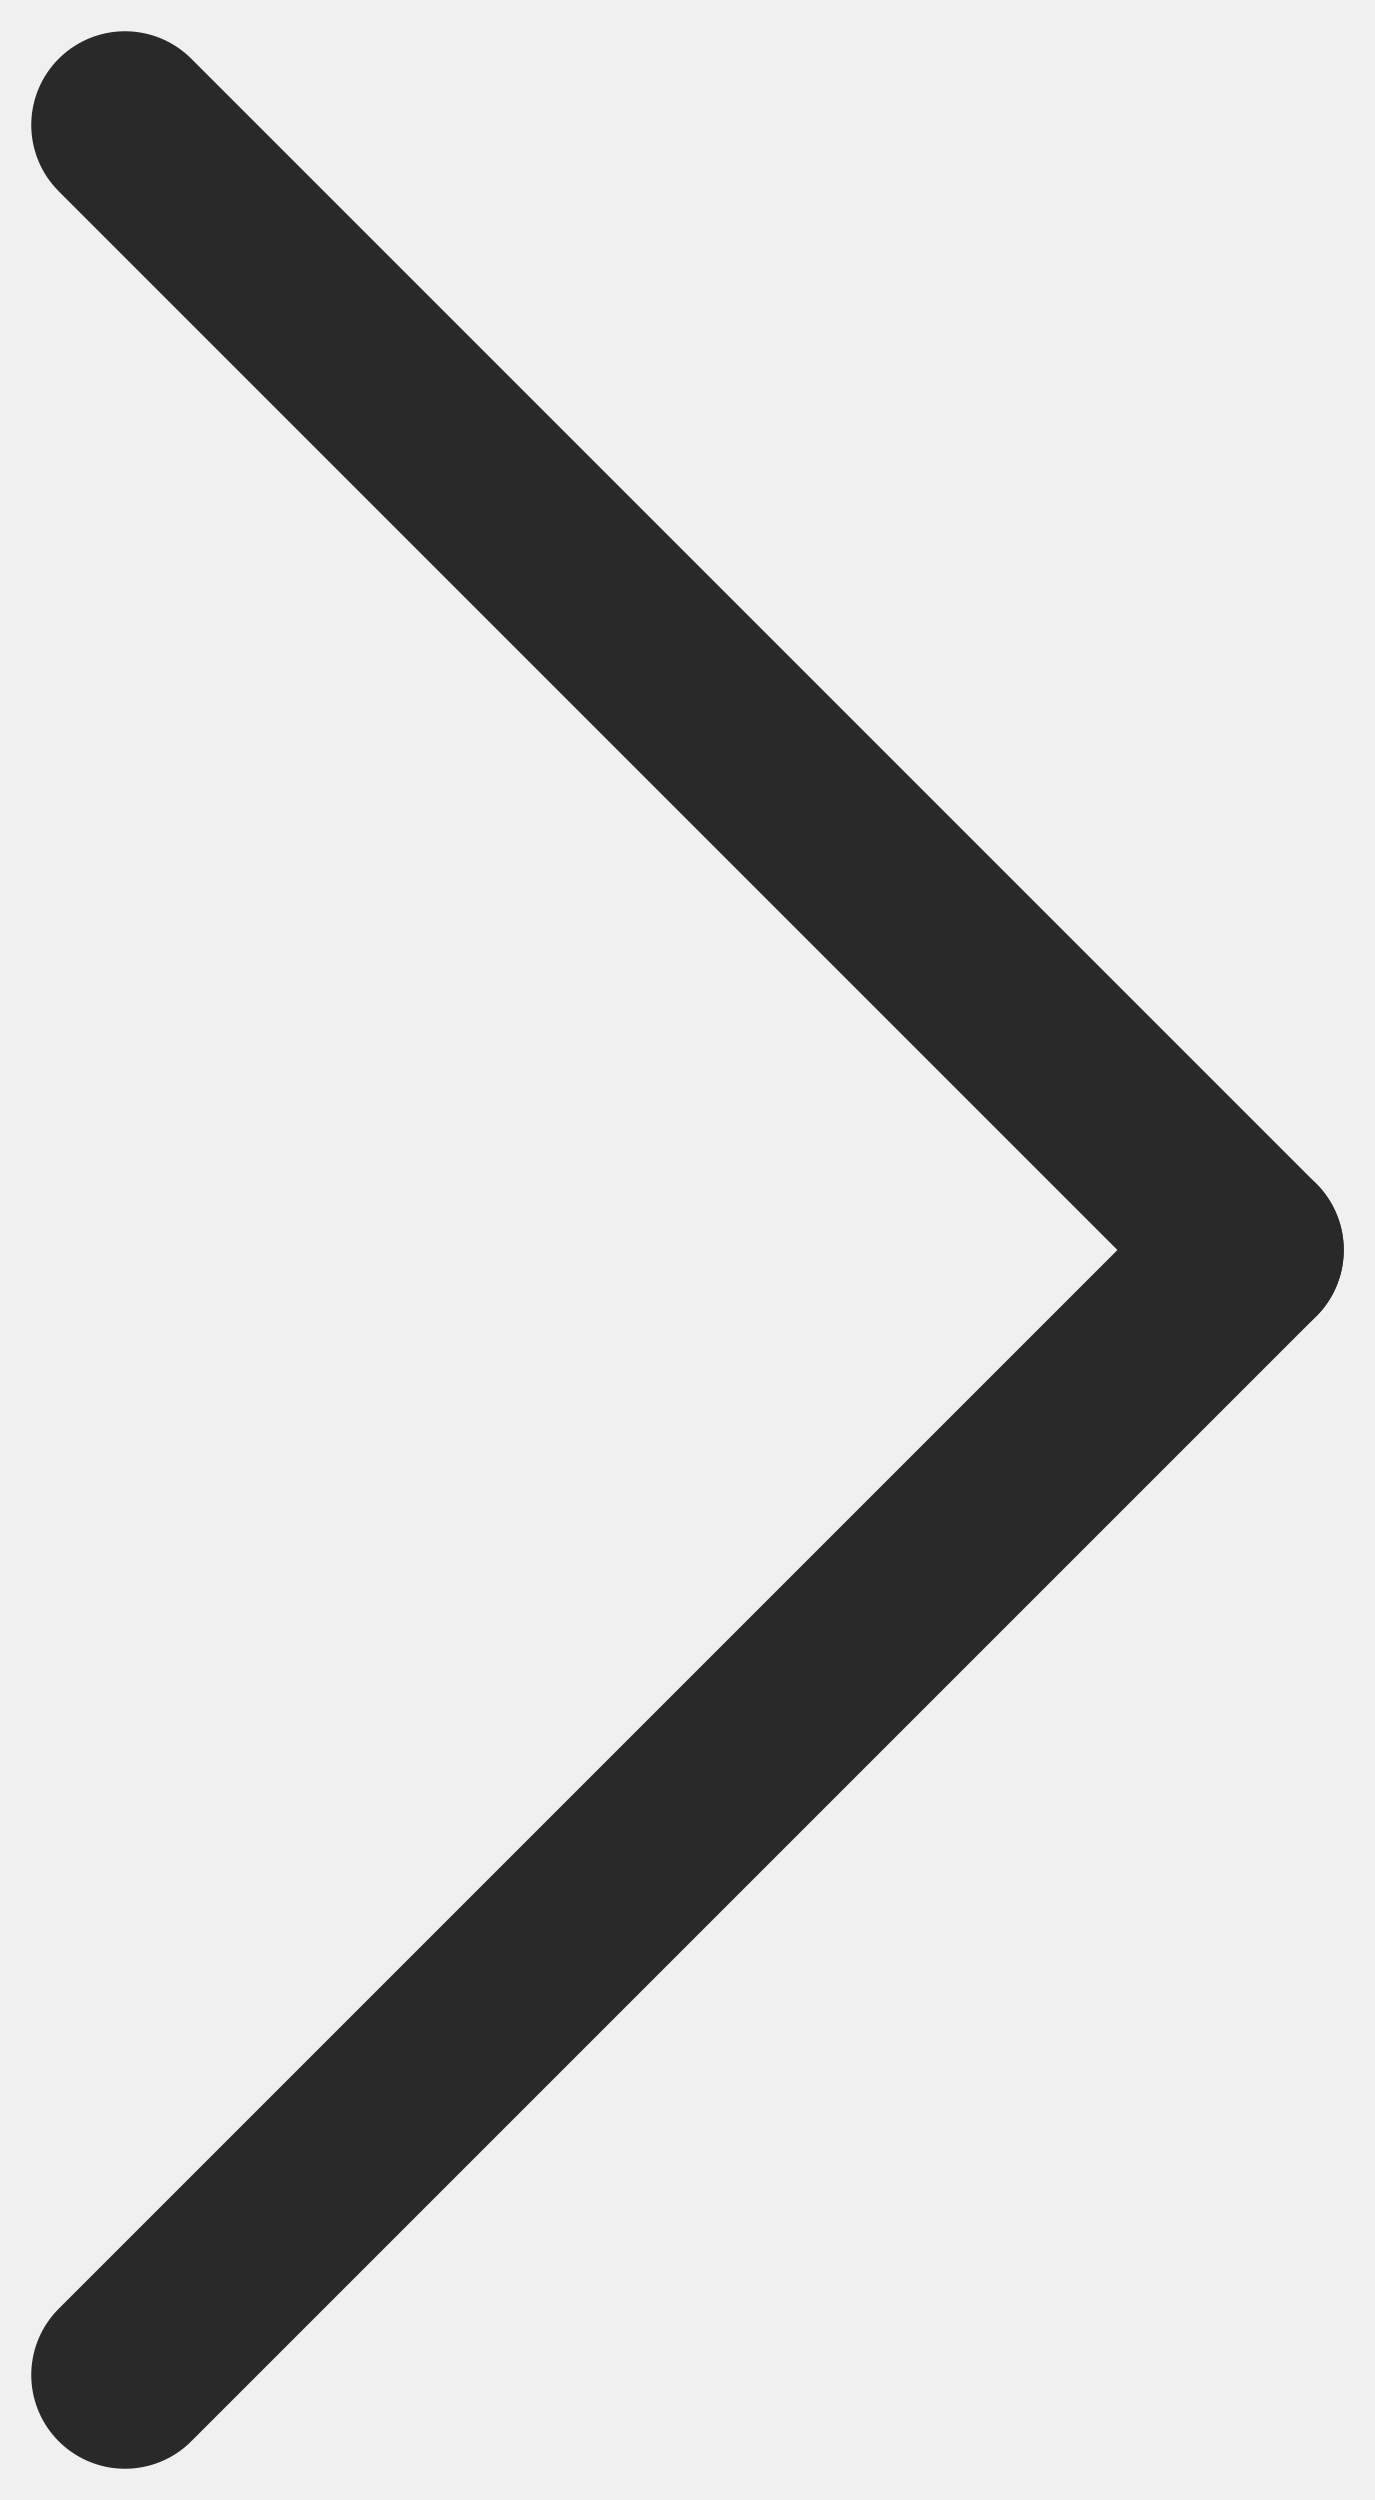
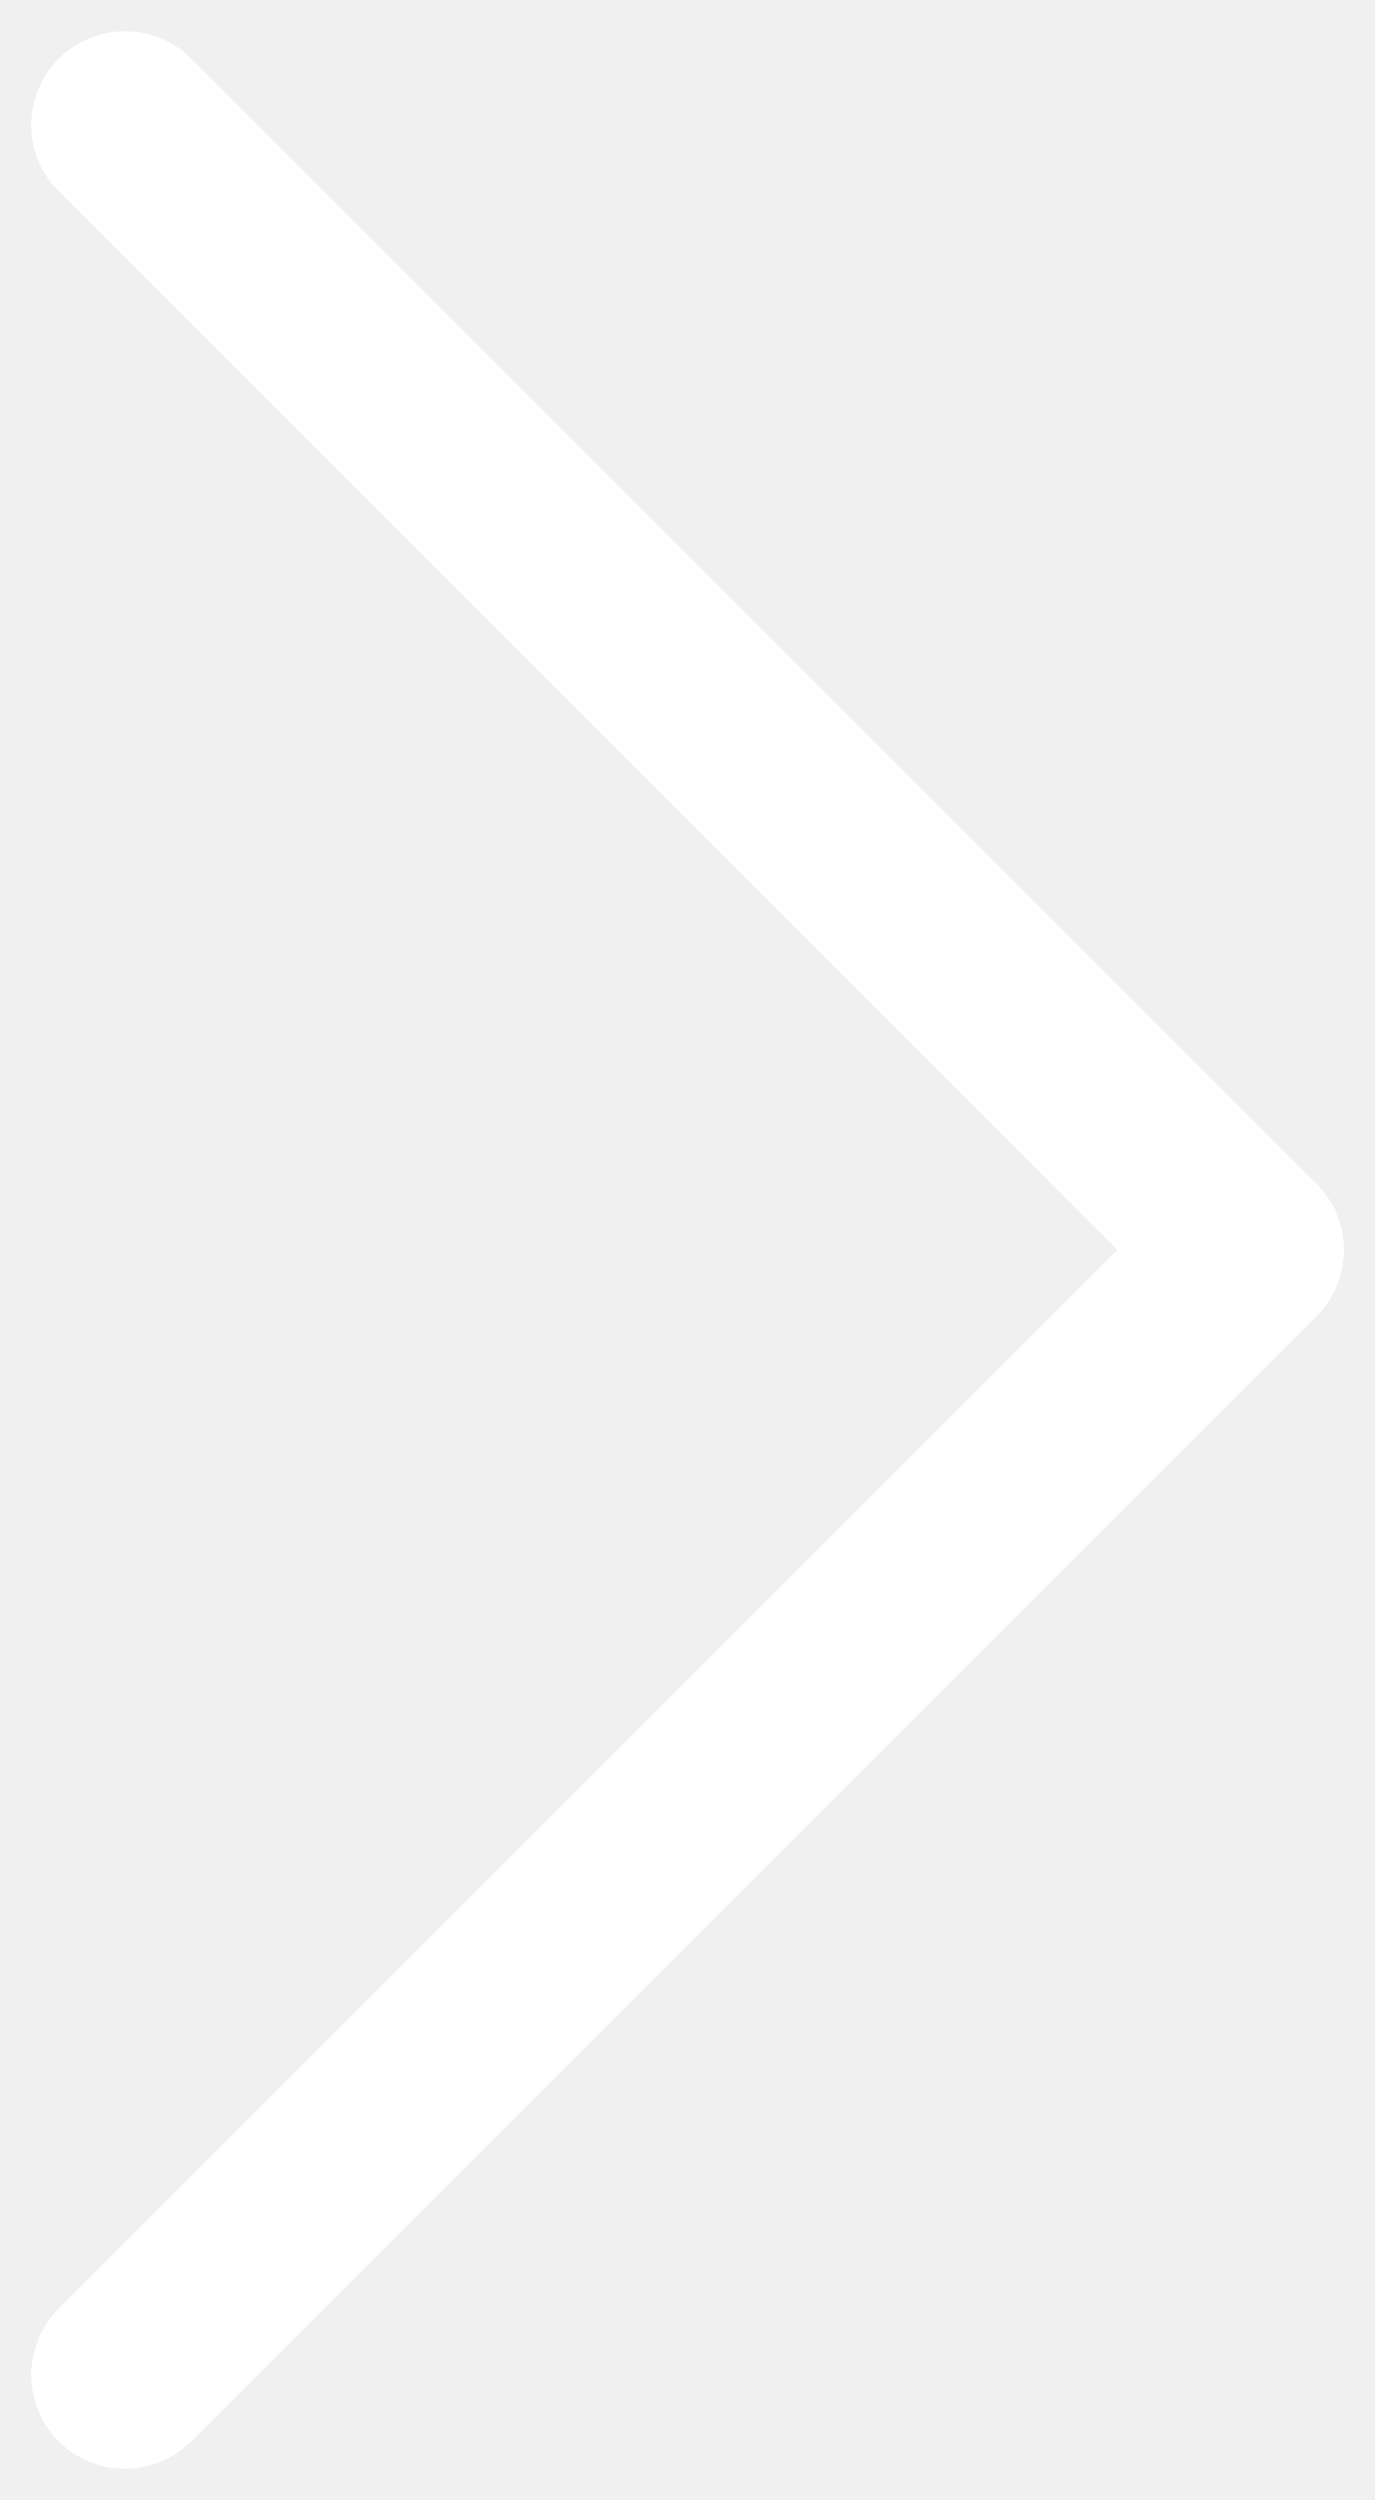
<svg xmlns="http://www.w3.org/2000/svg" width="22" height="40" viewBox="0 0 22 40" fill="none">
-   <path d="M2 38L20 20" stroke="#292929" stroke-width="3" stroke-linecap="round" stroke-linejoin="round" />
-   <path d="M20 20L2 2" stroke="#292929" stroke-width="3" stroke-linecap="round" stroke-linejoin="round" />
+   <path d="M2 38L20 20" stroke="white" stroke-width="3" stroke-linecap="round" stroke-linejoin="round" />
+   <path d="M20 20L2 2" stroke="white" stroke-width="3" stroke-linecap="round" stroke-linejoin="round" />
</svg>
